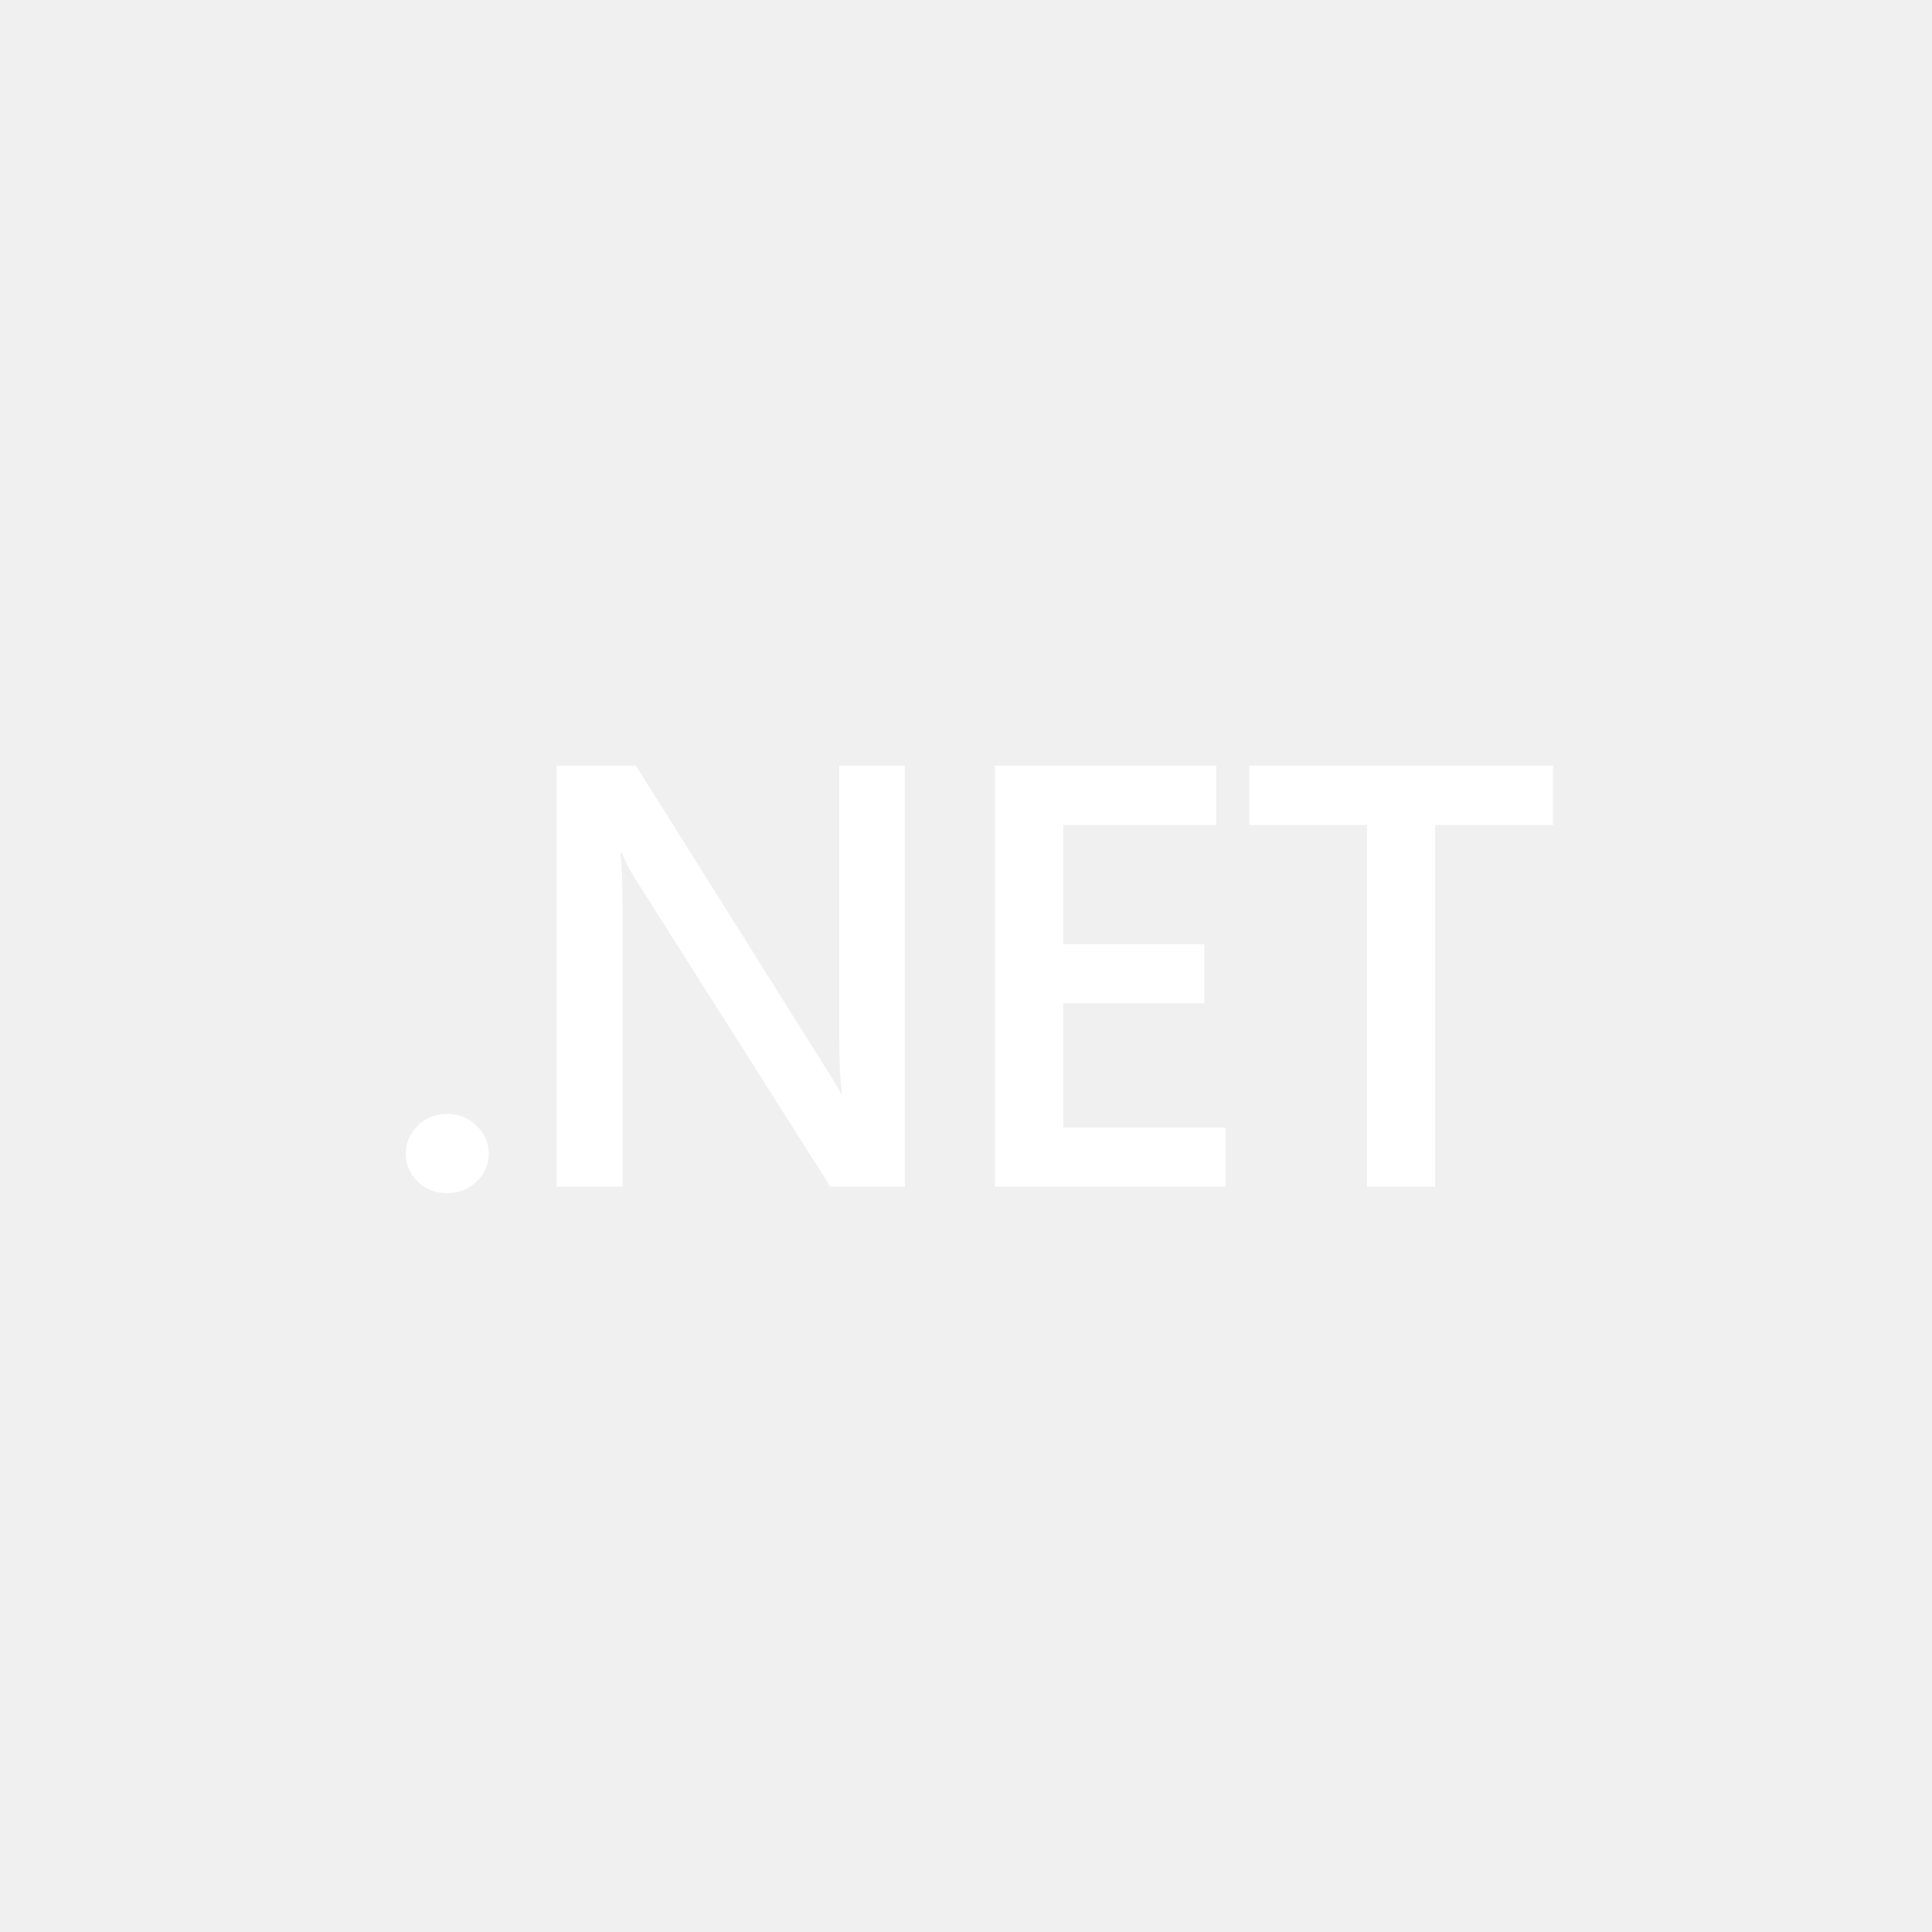
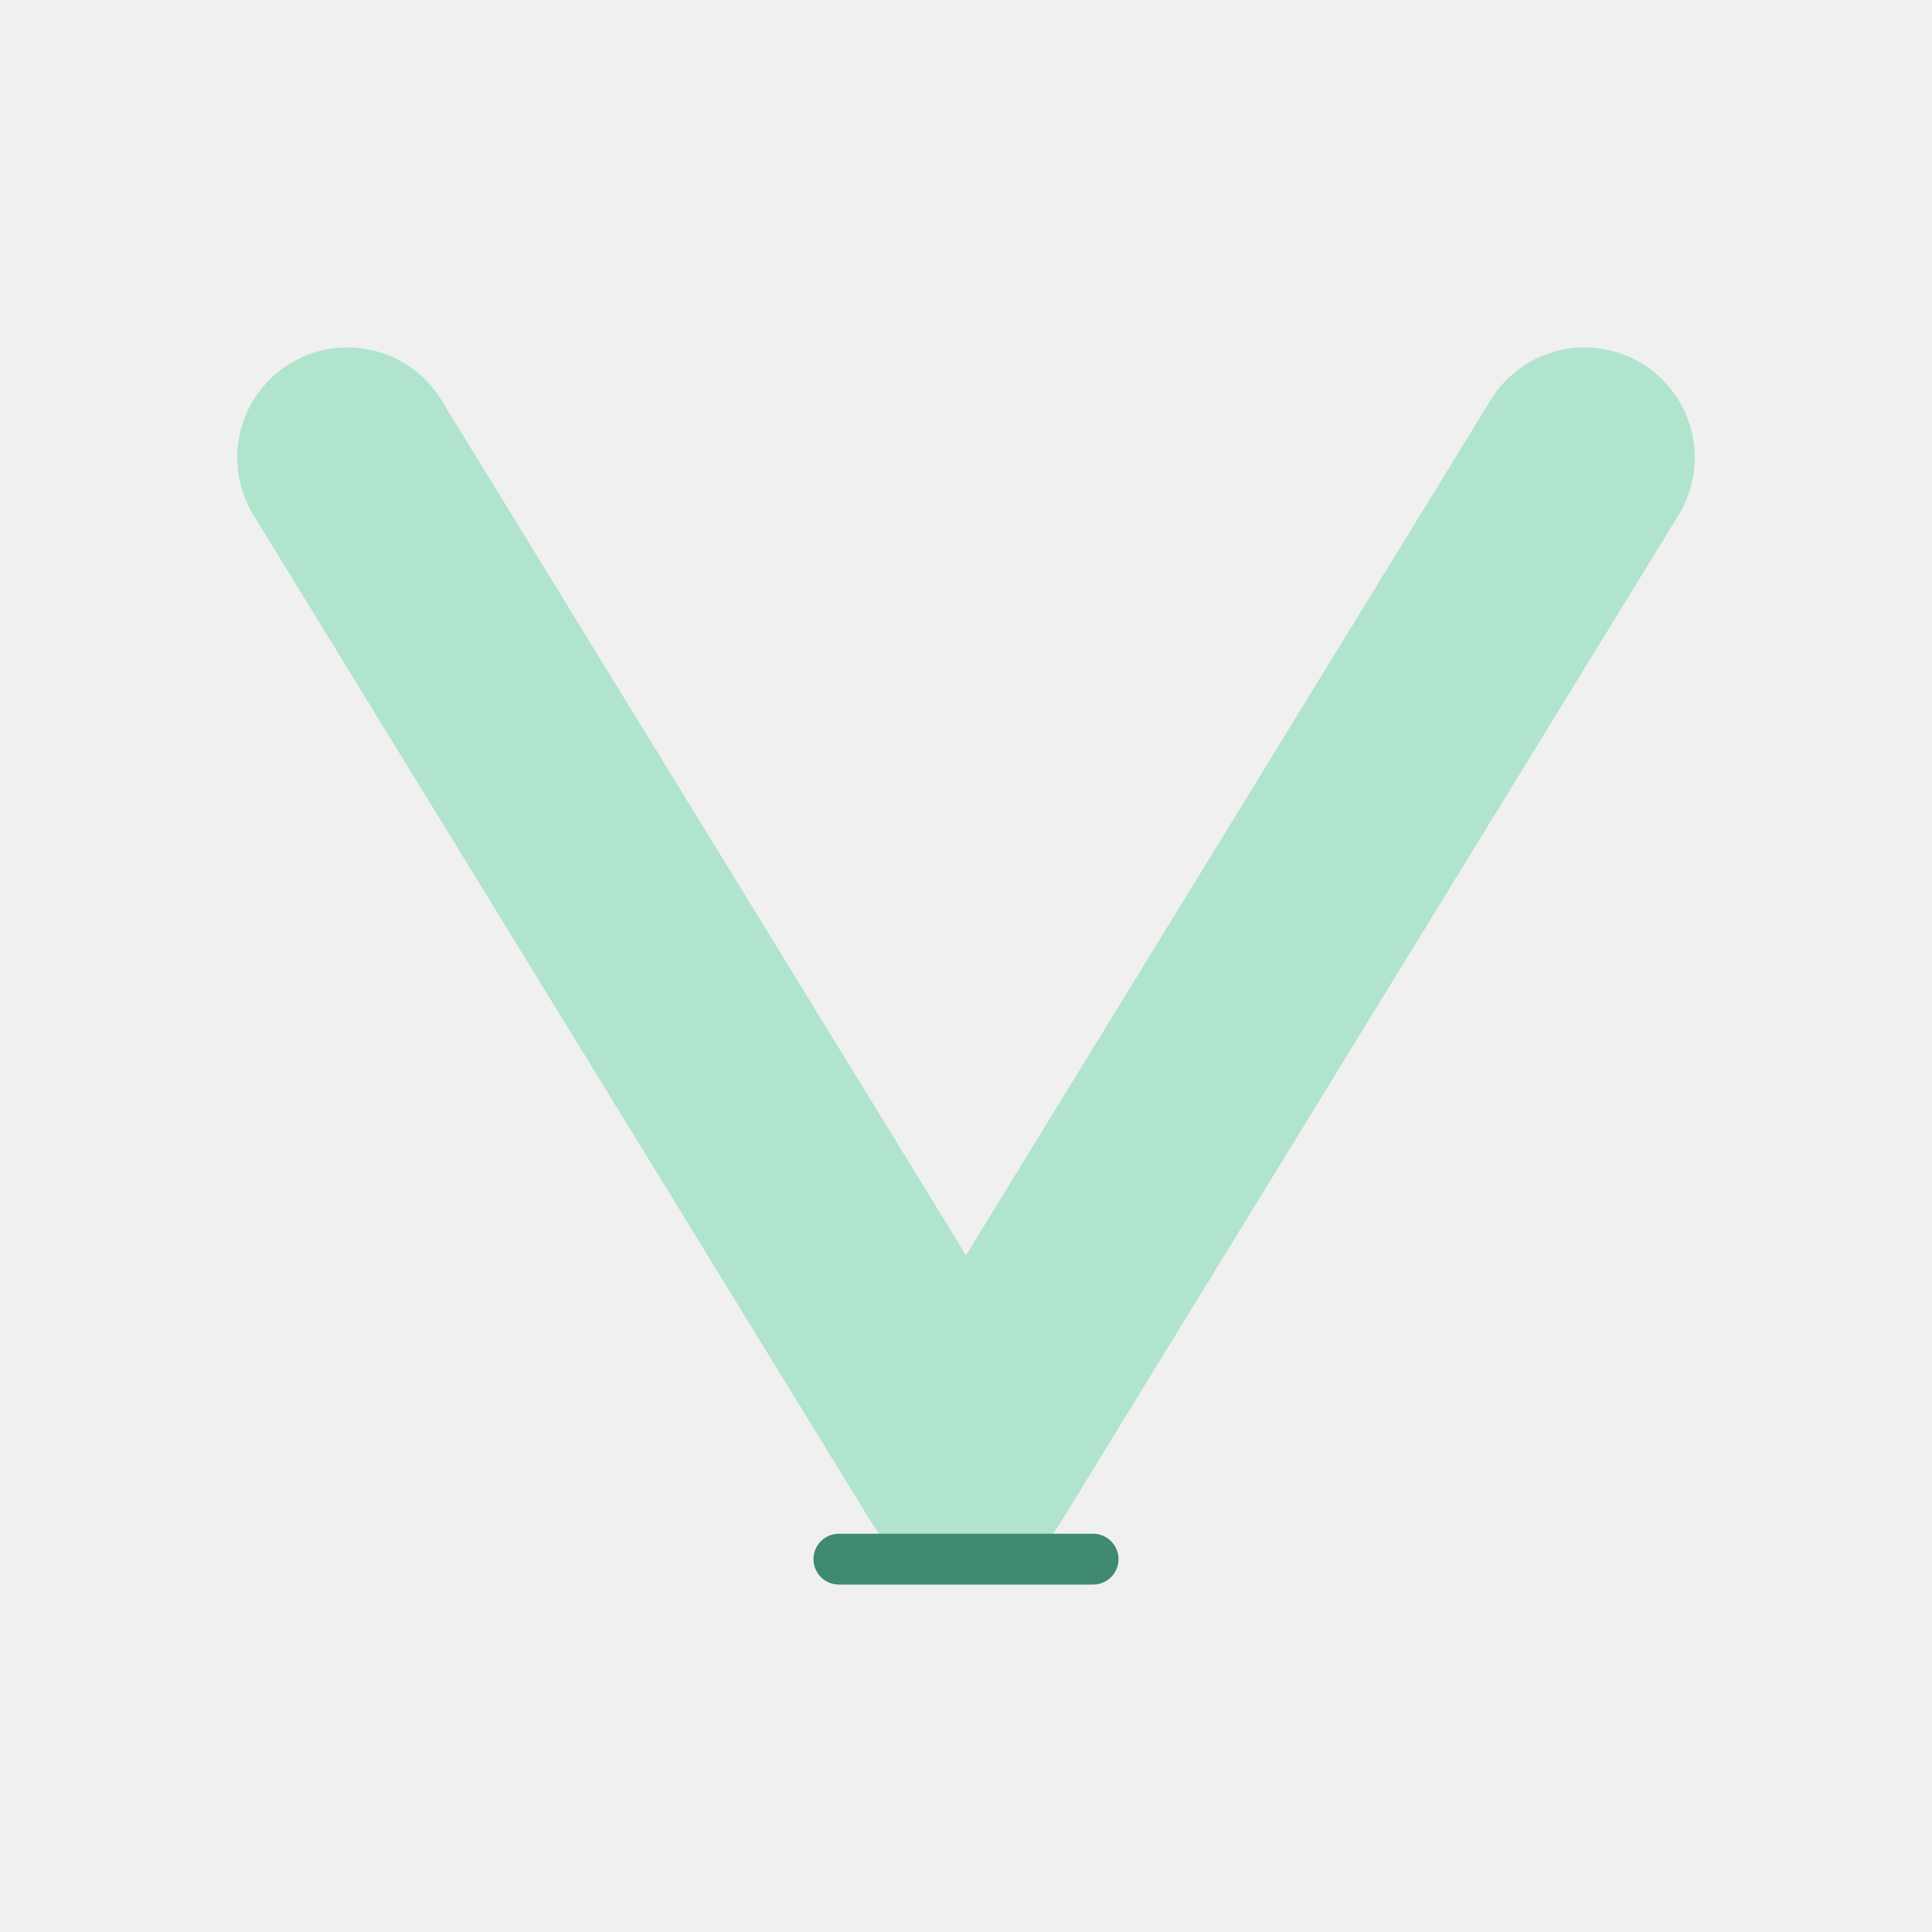
- <svg xmlns="http://www.w3.org/2000/svg" width="456" height="456" viewBox="0 0 456 456" version="1.1" xml:space="preserve" style="fill-rule:evenodd;clip-rule:evenodd;stroke-linejoin:round;stroke-miterlimit:2;">
-   <path d="m 105.5,281.609 c -2.703,0 -5.001,-0.9 -6.893,-2.702 -1.892,-1.848 -2.838,-4.042 -2.838,-6.582 0,-2.587 0.946,-4.804 2.838,-6.652 1.892,-1.848 4.19,-2.772 6.893,-2.772 2.748,0 5.068,0.924 6.96,2.772 1.937,1.848 2.906,4.064 2.906,6.652 0,2.54 -0.968,4.734 -2.906,6.582 -1.892,1.802 -4.212,2.702 -6.96,2.702 z" style="fill:#ffffff;fill-rule:nonzero;stroke-width:0.838" />
-   <path d="M 213.561,280.084 H 195.99 L 149.7,207.054 c -1.171,-1.848 -2.14,-3.765 -2.906,-5.751 h -0.406 c 0.361,2.125 0.541,6.675 0.541,13.65 v 65.132 h -15.543 v -99.36 h 18.719 l 44.737,71.298 c 1.892,2.957 3.109,4.989 3.649,6.098 h 0.27 c -0.45,-2.632 -0.676,-7.09 -0.676,-13.373 v -64.023 h 15.476 z" style="fill:#ffffff;fill-rule:nonzero;stroke-width:0.838" />
-   <path d="m 289.251,280.084 h -54.401 v -99.36 h 52.238 v 13.997 h -36.154 v 28.131 h 33.316 v 13.927 h -33.316 v 29.378 h 38.316 z" style="fill:#ffffff;fill-rule:nonzero;stroke-width:0.838" />
-   <path d="M 366.565,194.721 H 338.722 v 85.363 h -16.084 v -85.363 h -27.775 v -13.997 h 71.701 z" style="fill:#ffffff;fill-rule:nonzero;stroke-width:0.838" />
+ <svg xmlns="http://www.w3.org/2000/svg" width="456" height="456" viewBox="0 0 456 456" version="1.1">
+   <polyline points="82,108 228,346 374,108" fill="none" stroke="#B0E4CC" stroke-width="52" stroke-linecap="round" stroke-linejoin="round" />
+   <rect x="192" y="362" width="72" height="12" rx="6" fill="#408A71" />
</svg>
